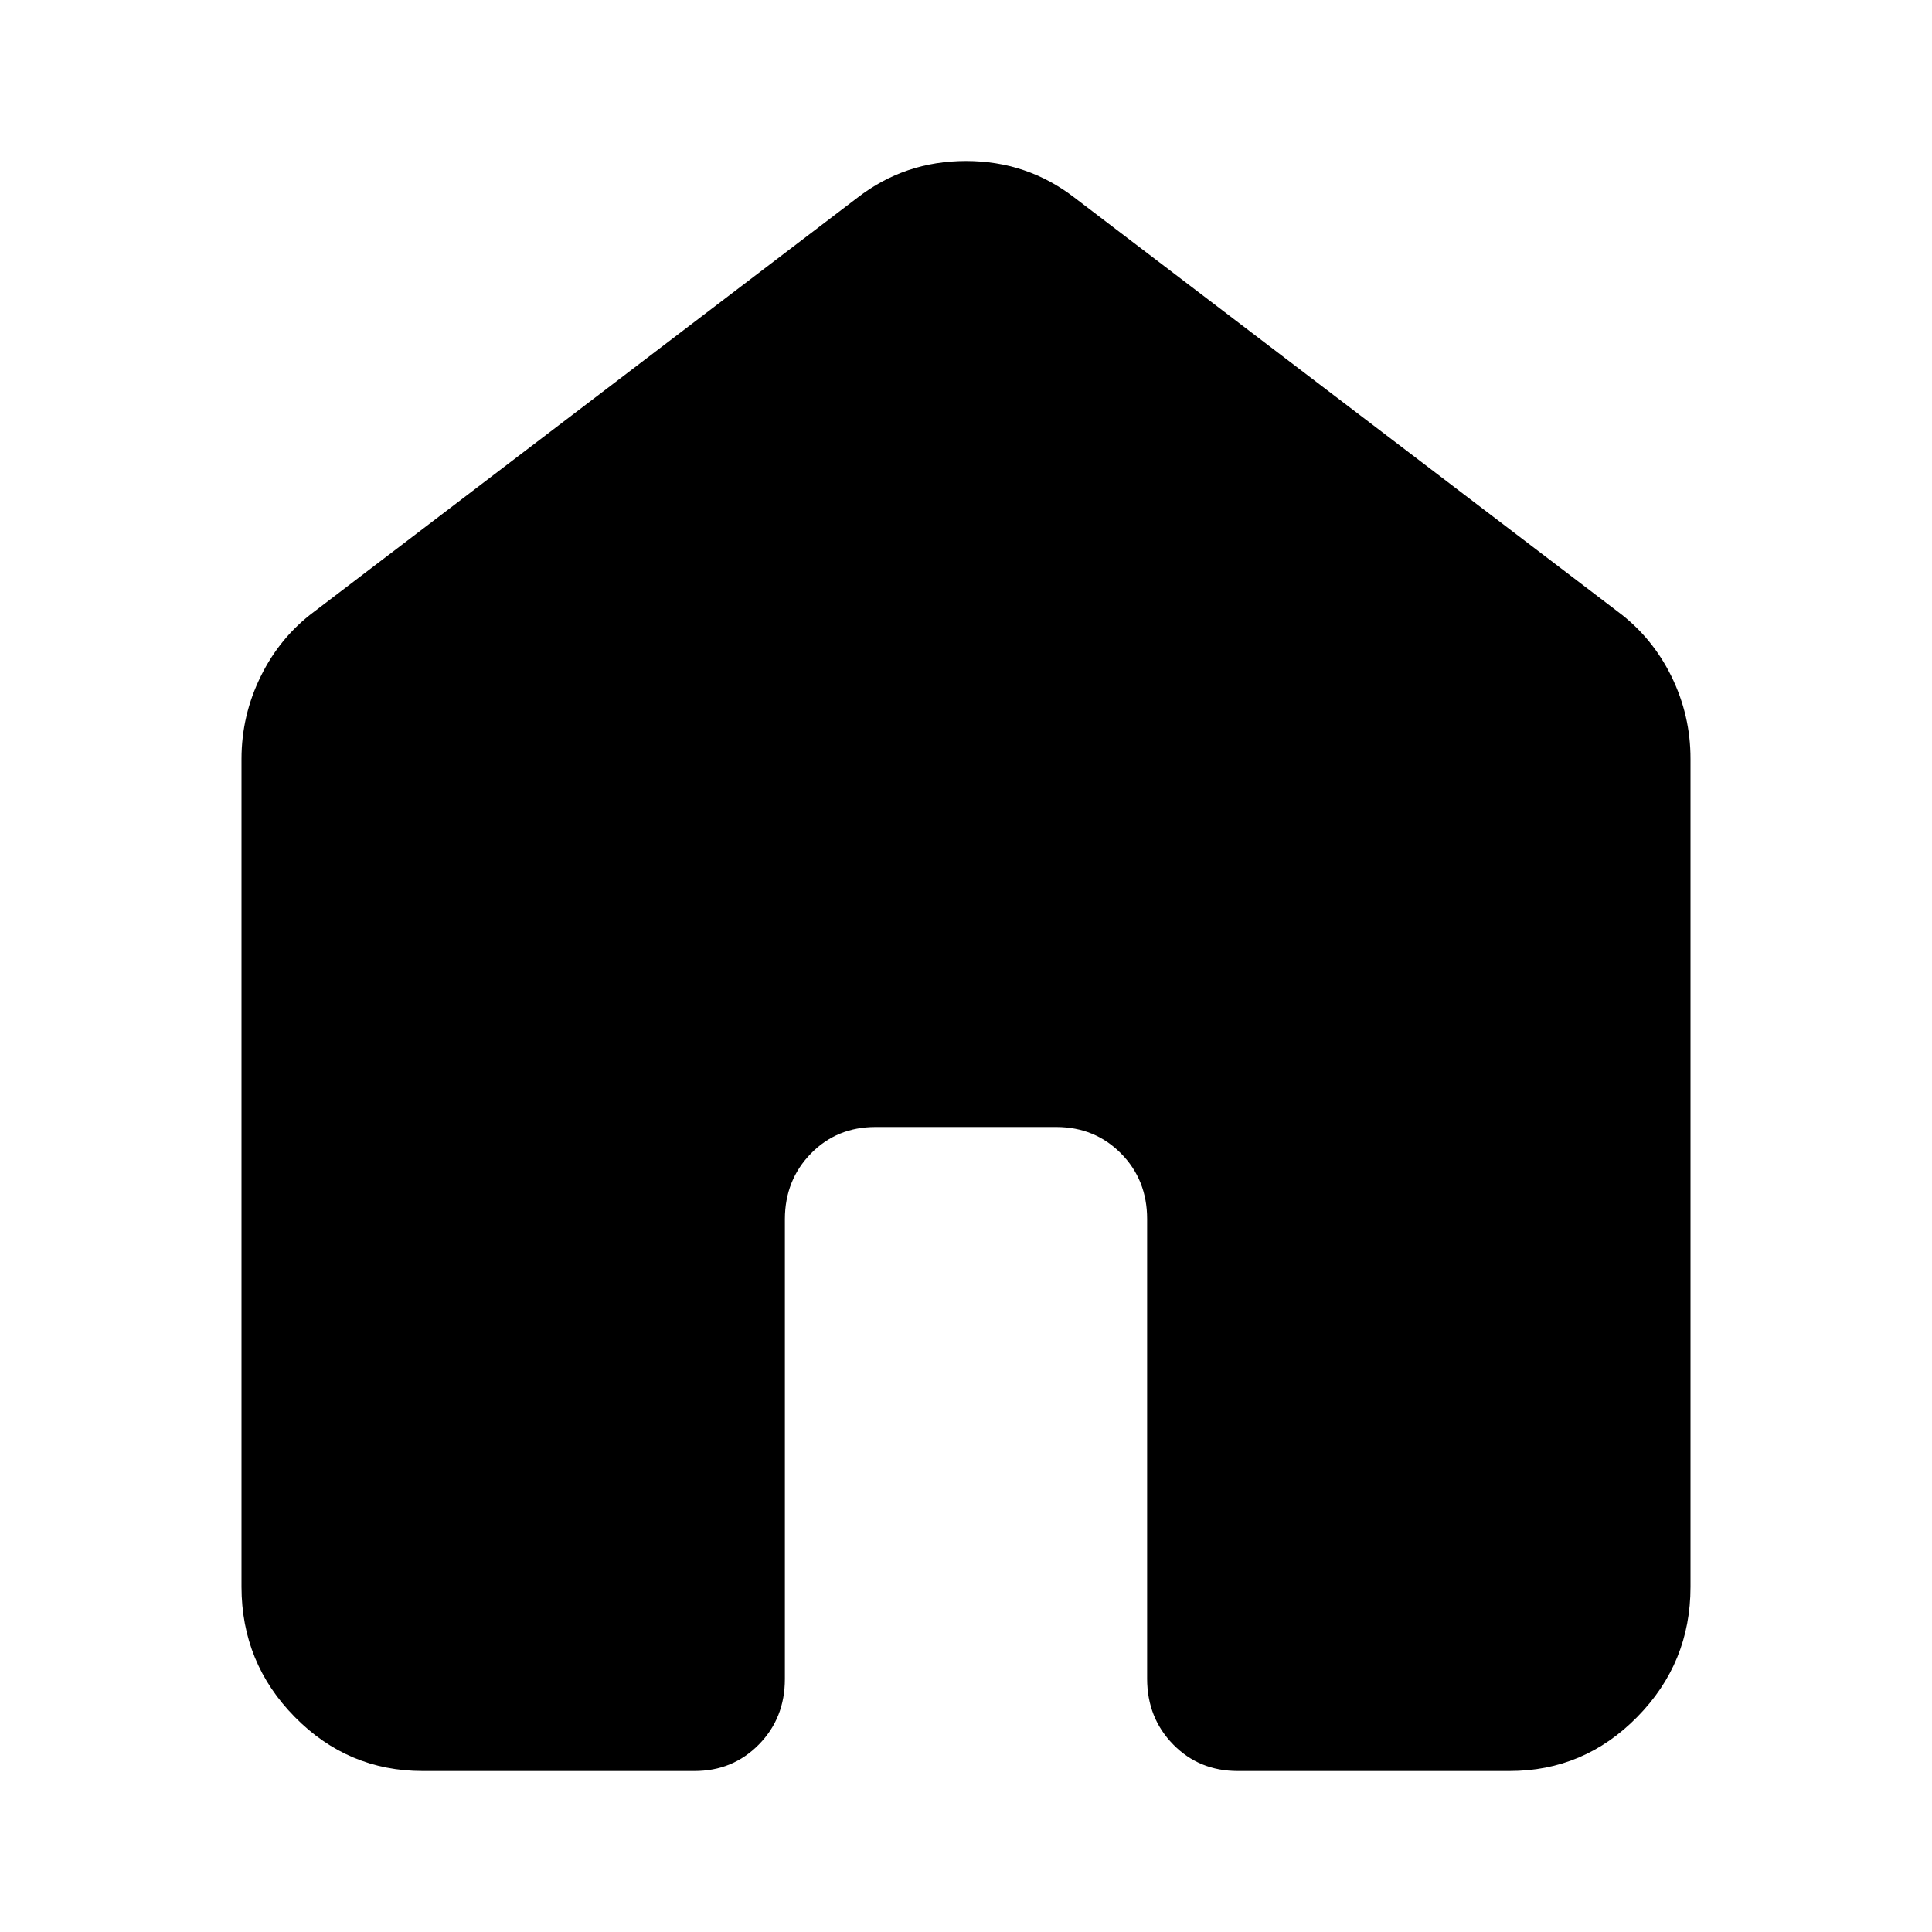
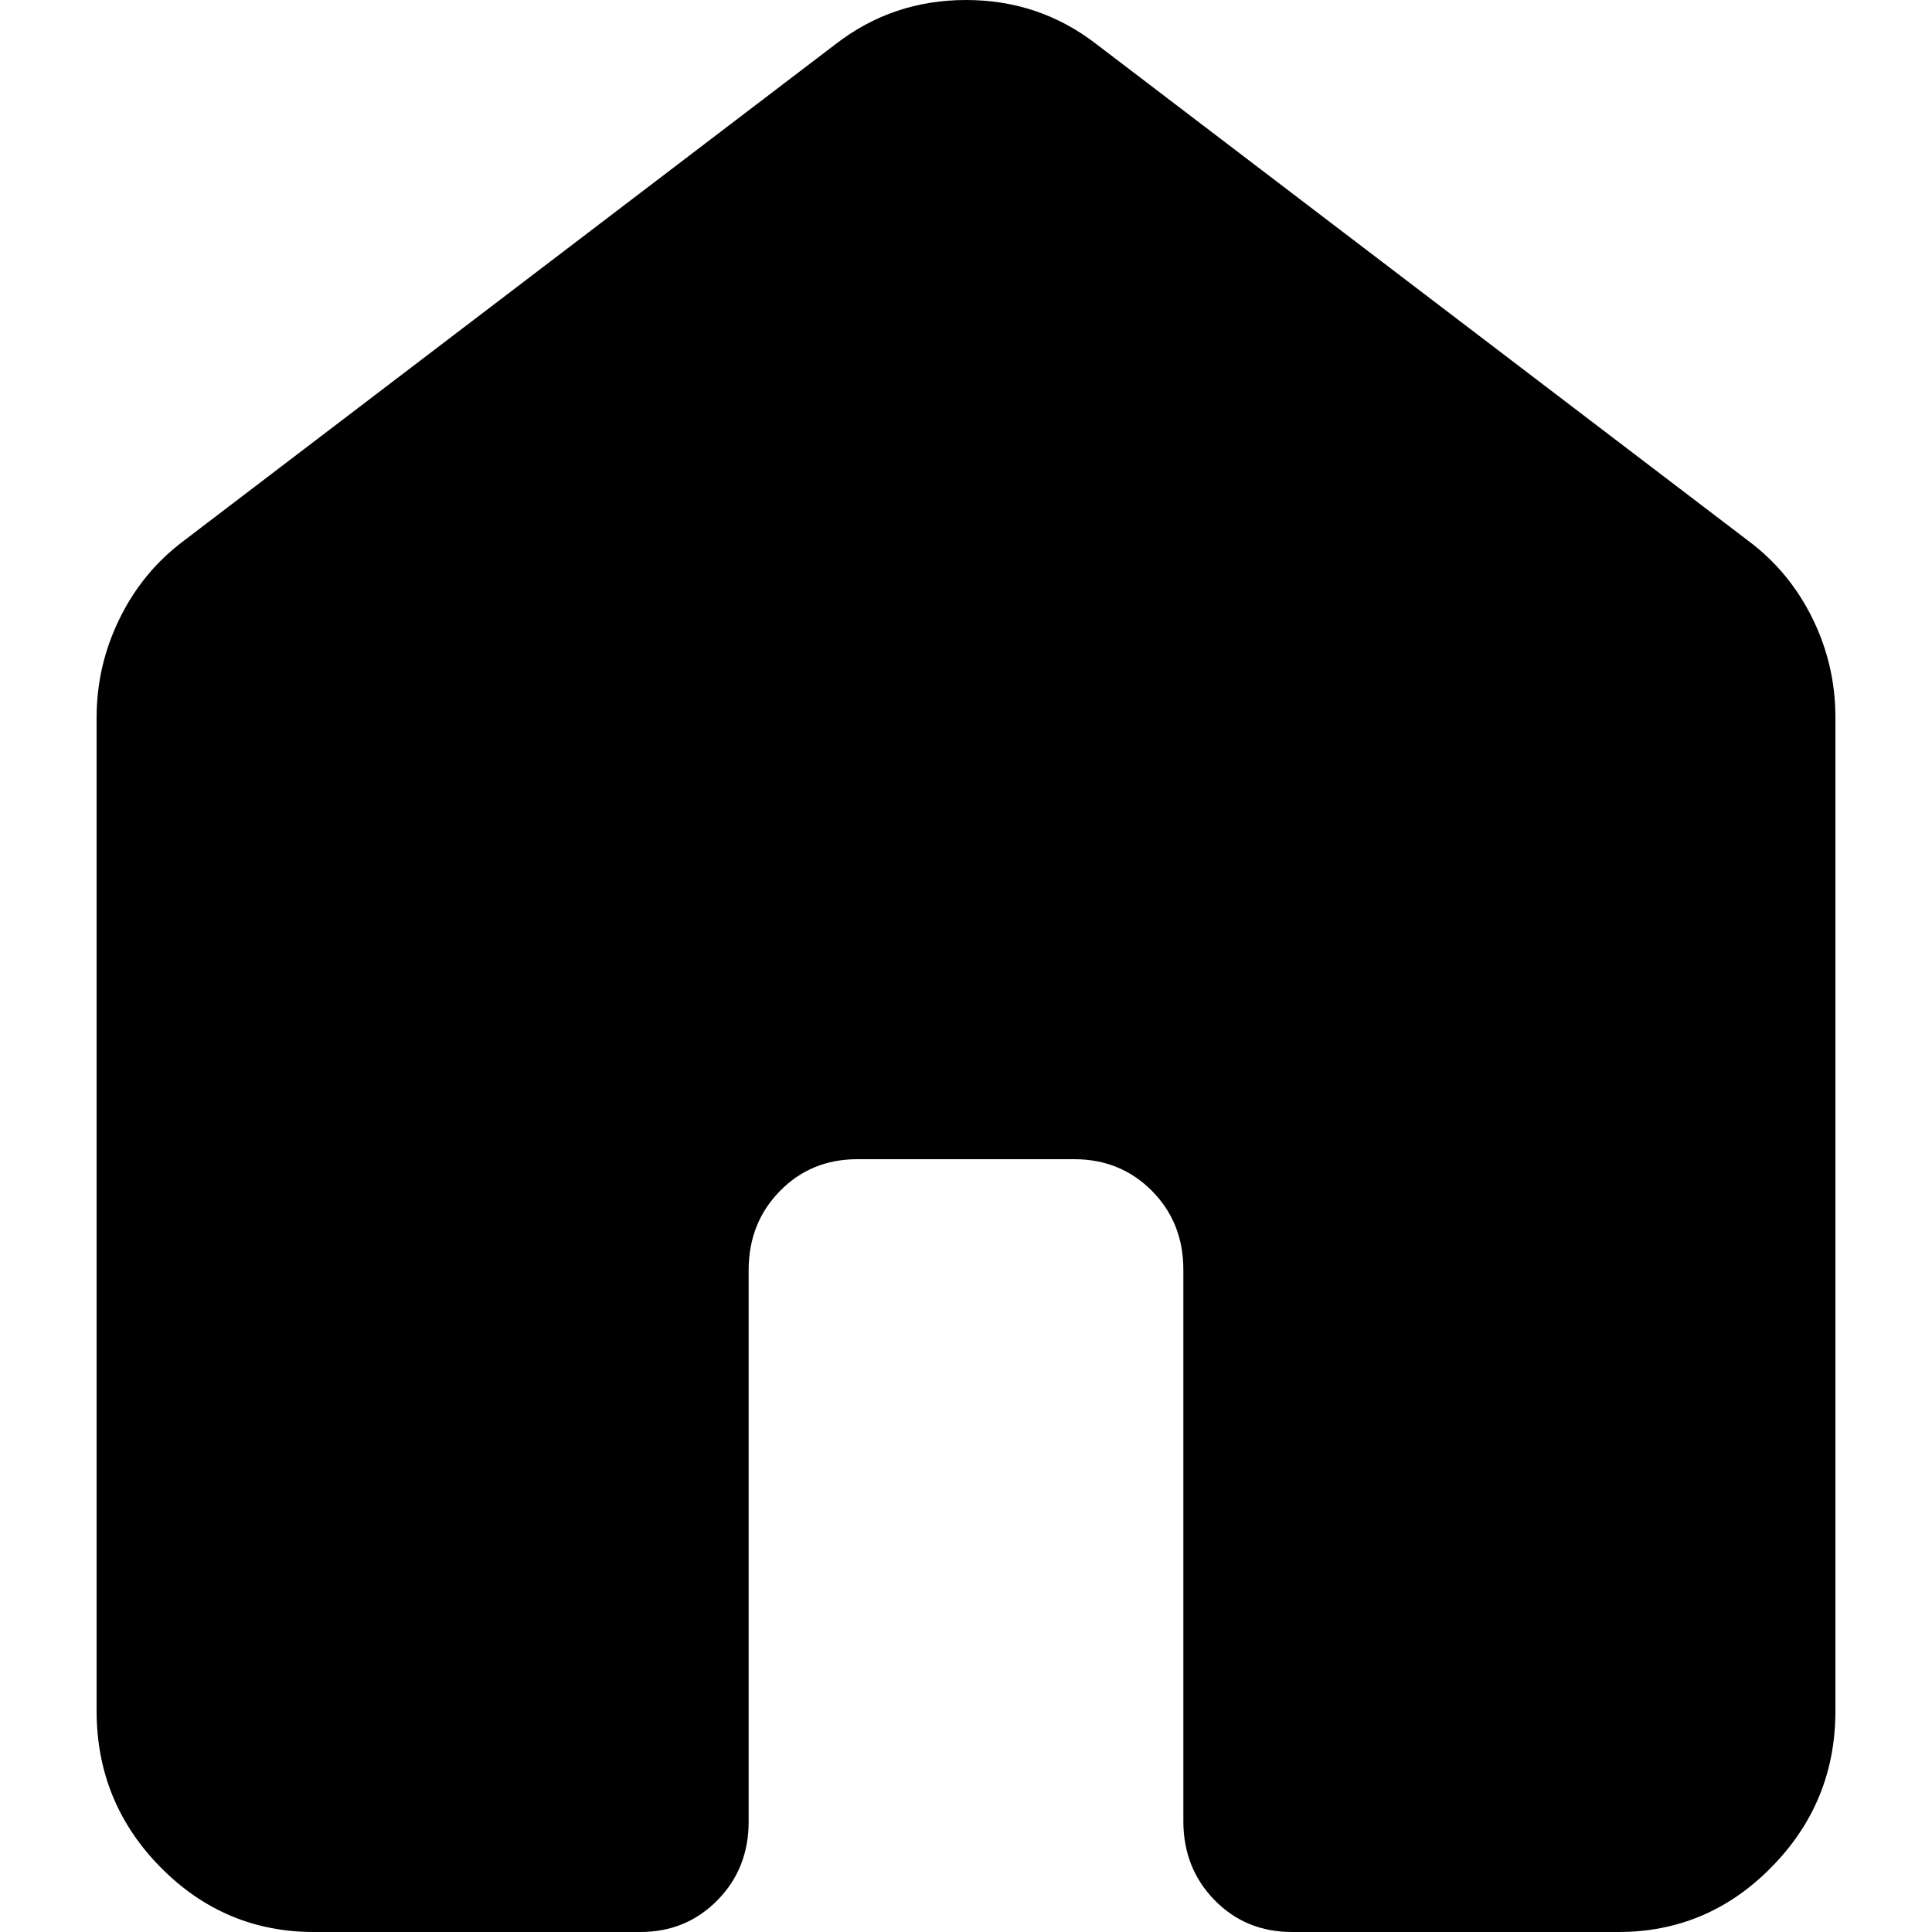
- <svg xmlns="http://www.w3.org/2000/svg" width="24" height="24" viewBox="0 0 24 24" fill="none">
-   <path d="M3 19.714V9.429C3 9.067 3.08 8.724 3.24 8.4C3.399 8.076 3.619 7.81 3.9 7.6L10.65 2.457C11.044 2.152 11.494 2 12 2C12.506 2 12.956 2.152 13.35 2.457L20.1 7.6C20.381 7.81 20.602 8.076 20.762 8.4C20.921 8.724 21.001 9.067 21 9.429V19.714C21 20.343 20.779 20.881 20.338 21.329C19.898 21.777 19.368 22.001 18.75 22H15.375C15.056 22 14.789 21.89 14.574 21.671C14.359 21.451 14.251 21.18 14.25 20.857V15.143C14.25 14.819 14.142 14.548 13.926 14.329C13.71 14.111 13.443 14.001 13.125 14H10.875C10.556 14 10.289 14.11 10.074 14.329C9.859 14.549 9.751 14.82 9.75 15.143V20.857C9.75 21.181 9.642 21.453 9.426 21.672C9.21 21.891 8.943 22.001 8.625 22H5.25C4.631 22 4.102 21.776 3.662 21.329C3.221 20.882 3.001 20.344 3 19.714Z" fill="currentColor" />
+ <svg xmlns="http://www.w3.org/2000/svg" width="24" height="24" viewBox="0 0 18 20" fill="none">
+   <path d="M0 17.714V7.429C0 7.067 0.08 6.724 0.24 6.4C0.399 6.076 0.62 5.81 0.9 5.6L7.65 0.457C8.044 0.152 8.494 0 9 0C9.506 0 9.956 0.152 10.35 0.457L17.1 5.6C17.381 5.81 17.602 6.076 17.762 6.4C17.921 6.724 18.001 7.067 18 7.429V17.714C18 18.343 17.779 18.881 17.338 19.329C16.898 19.777 16.368 20.001 15.75 20H12.375C12.056 20 11.789 19.89 11.574 19.671C11.359 19.451 11.251 19.18 11.25 18.857V13.143C11.25 12.819 11.142 12.548 10.926 12.329C10.71 12.111 10.443 12.001 10.125 12H7.875C7.556 12 7.289 12.11 7.074 12.329C6.859 12.549 6.751 12.82 6.75 13.143V18.857C6.75 19.181 6.642 19.453 6.426 19.672C6.21 19.891 5.943 20.001 5.625 20H2.25C1.631 20 1.102 19.776 0.661 19.329C0.221 18.882 0.001 18.344 0 17.714Z" fill="currentColor" />
</svg>
